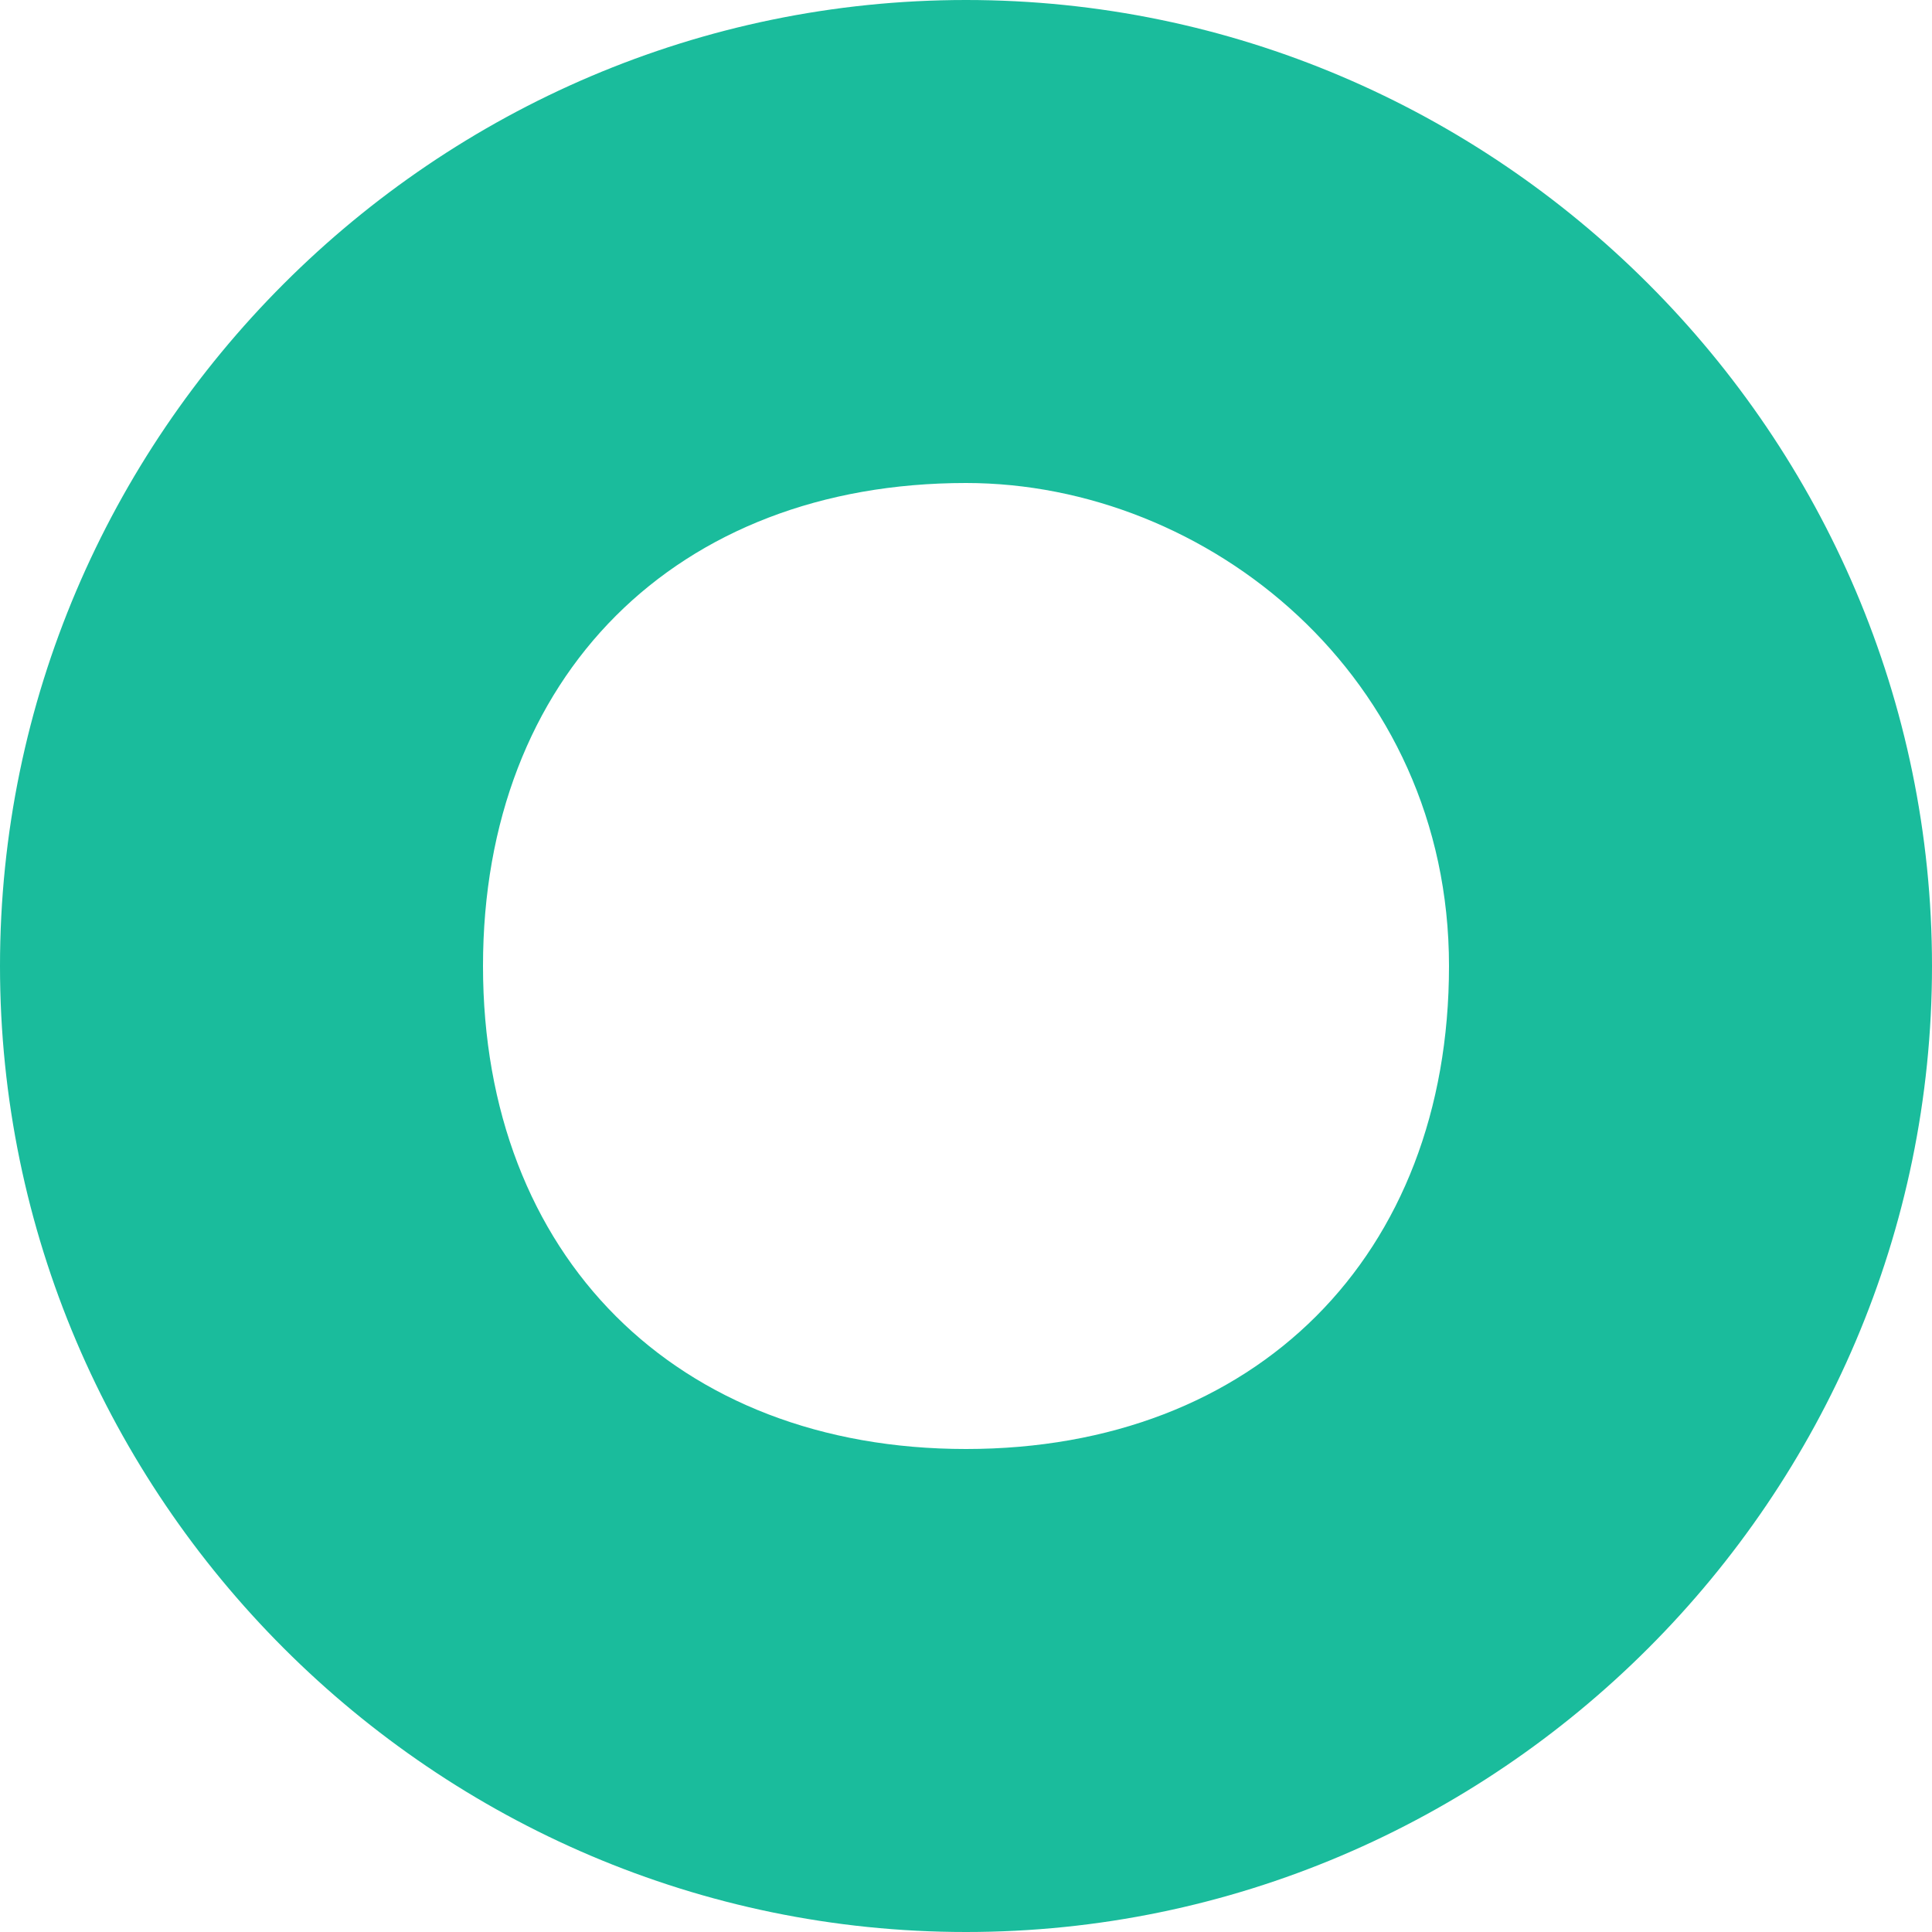
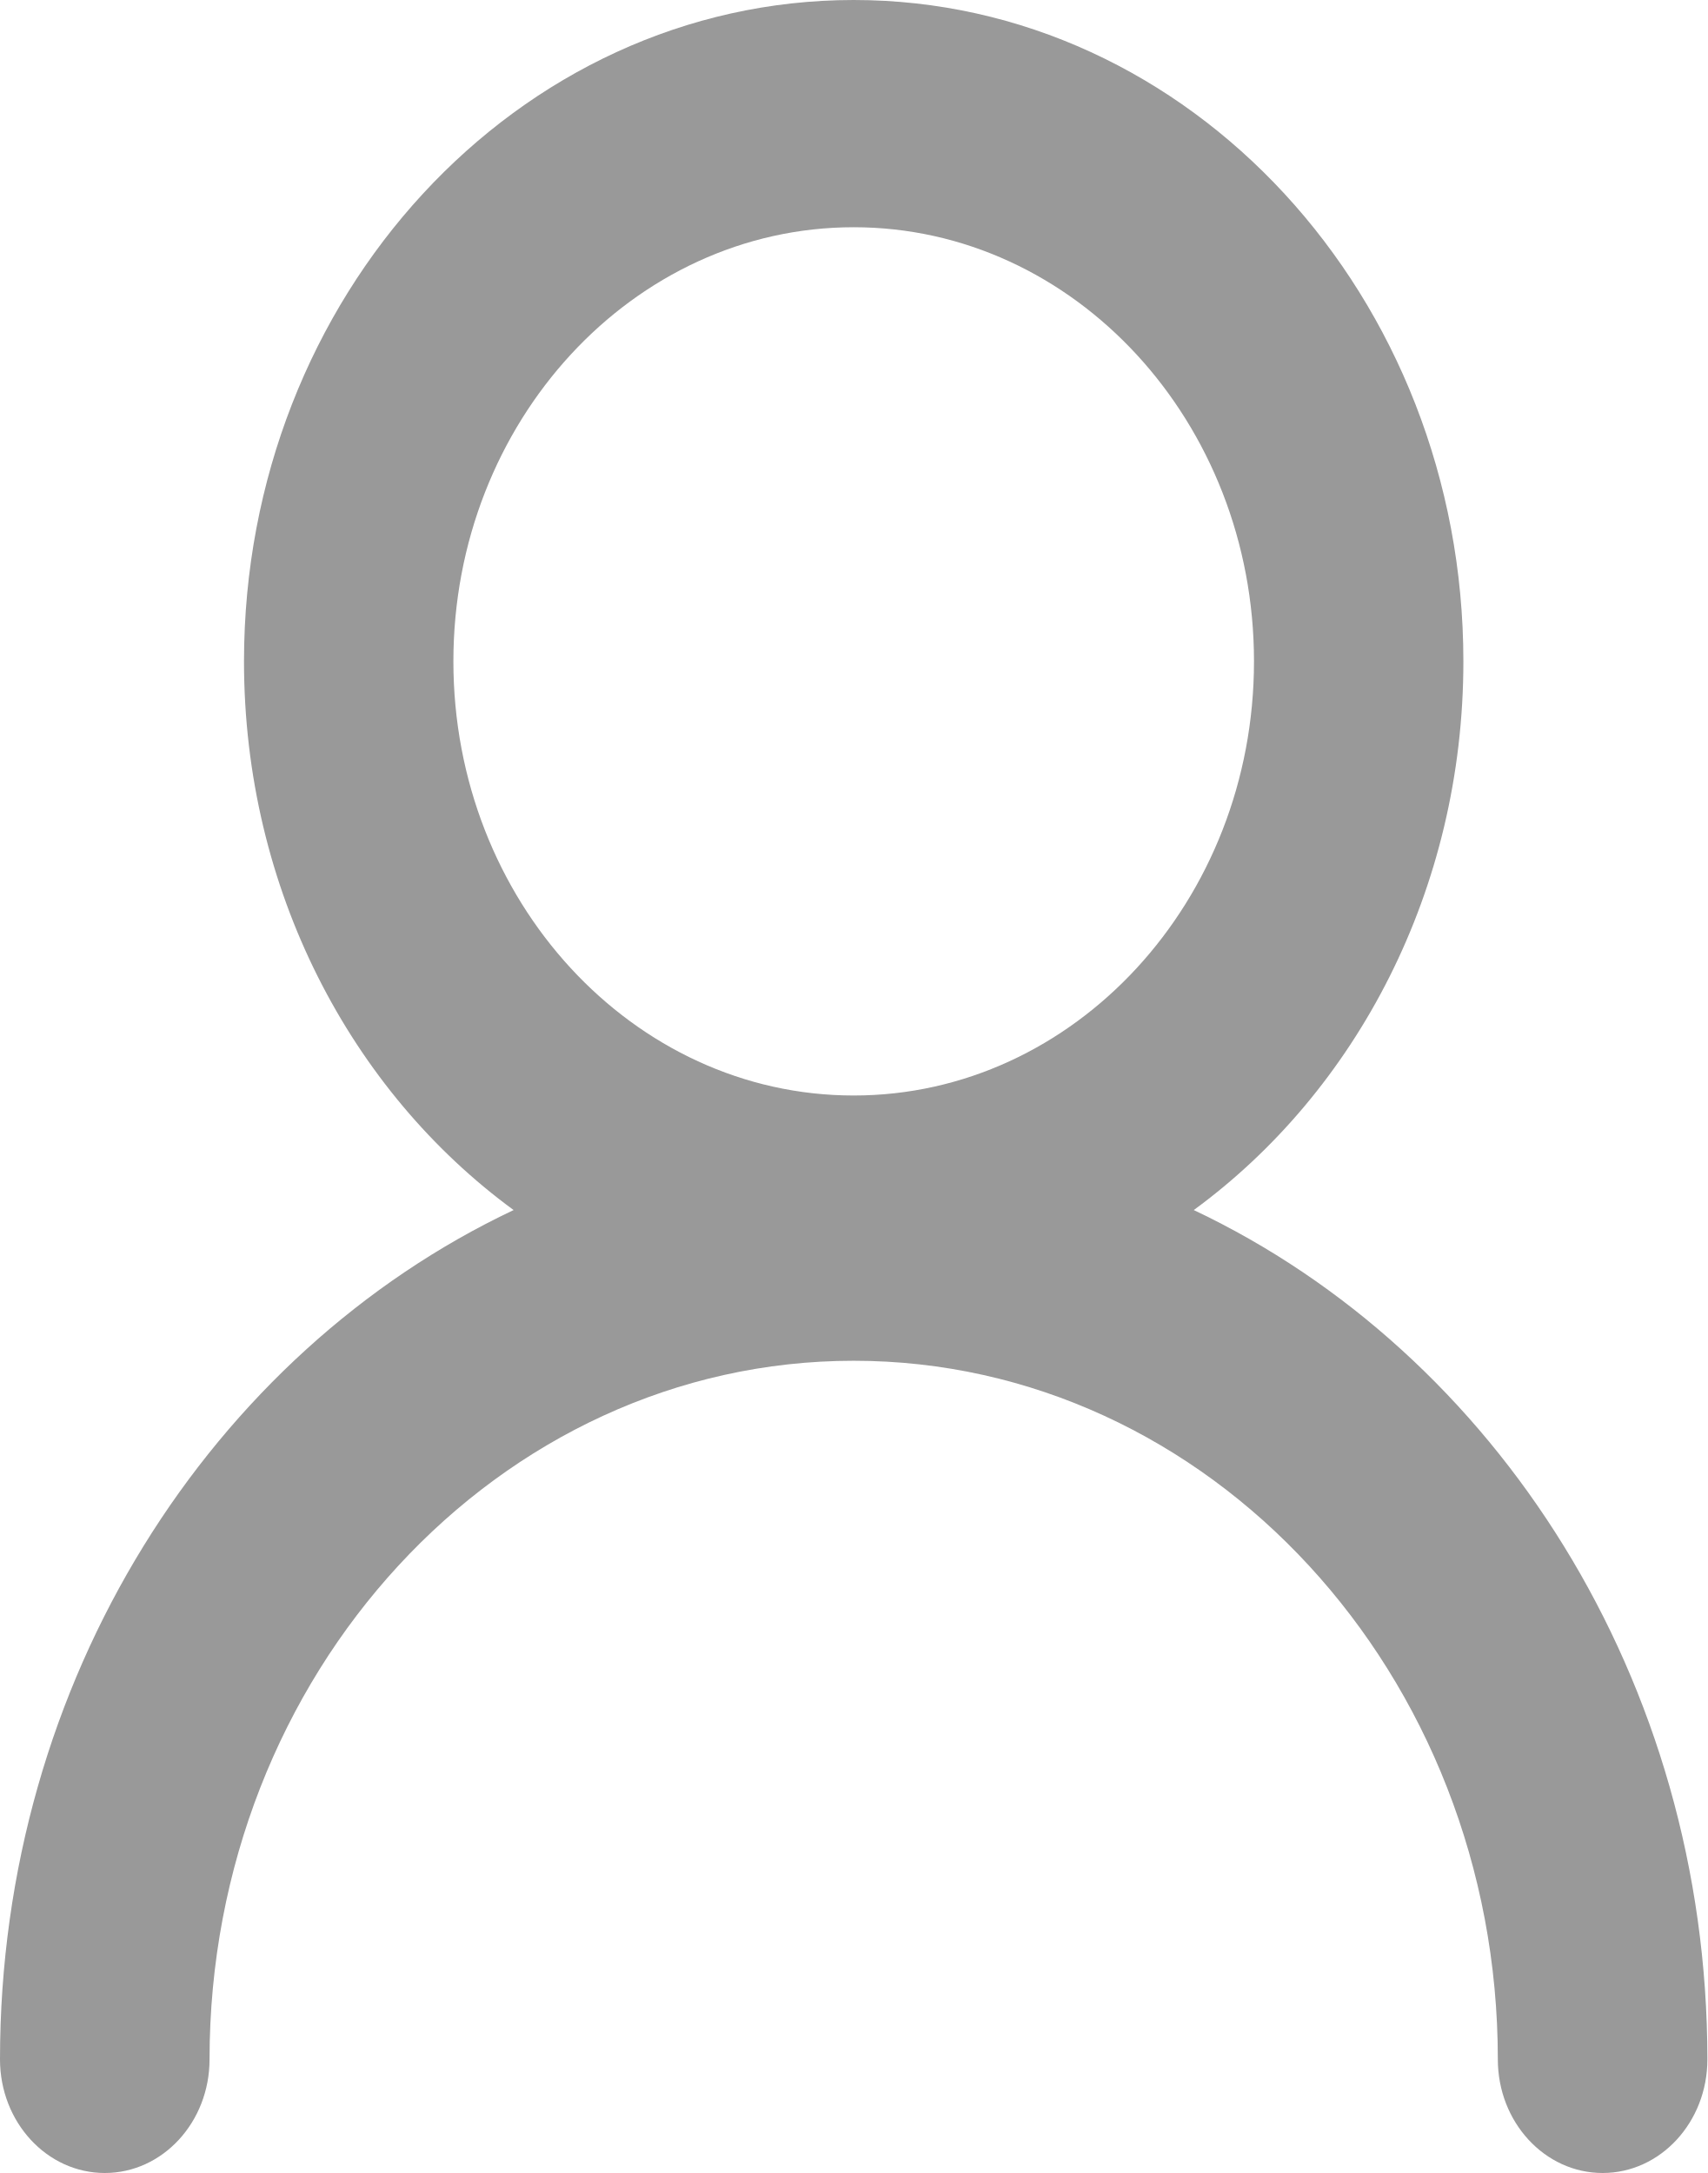
- <svg xmlns="http://www.w3.org/2000/svg" version="1.1" width="5px" height="5px">
-   <g transform="matrix(1 0 0 1 -1030 -556 )">
-     <path d="M 5 2.5  C 5 3.875  3.875 5  2.5 5  C 1.125 5  0 3.875  0 2.5  C 0 1.125  1.125 0  2.5 0  C 3.875 0  5 1.125  5 2.5  Z M 3.75 2.5  C 3.75 1.75  3.125 1.25  2.5 1.25  C 1.75 1.25  1.25 1.75  1.25 2.5  C 1.25 3.25  1.75 3.75  2.5 3.75  C 3.25 3.75  3.75 3.25  3.75 2.5  Z " fill-rule="nonzero" fill="#1abc9c" stroke="none" transform="matrix(1 0 0 1 1030 556 )" />
+ <svg xmlns="http://www.w3.org/2000/svg" version="1.1" width="11px" height="14px">
+   <g transform="matrix(1 0 0 1 -1020 -330 )">
+     <path d="M 3.309 7.796  C 1.364 8.716  0 10.823  0 13.268  C 0 13.672  0.302 14  0.675 14  C 1.048 14  1.35 13.672  1.35 13.268  C 1.35 10.786  3.212 8.767  5.5 8.767  C 7.788 8.767  9.65 10.786  9.65 13.268  C 9.65 13.672  9.952 14  10.325 14  C 10.698 14  11 13.672  11 13.268  C 11 10.823  9.636 8.716  7.691 7.796  C 8.738 7.03  9.428 5.732  9.428 4.261  C 9.428 1.911  7.666 0  5.5 0  C 3.334 0  1.572 1.911  1.572 4.261  C 1.572 5.732  2.262 7.03  3.309 7.796  Z M 5.5 7.058  C 4.078 7.058  2.921 5.803  2.921 4.261  C 2.921 2.719  4.078 1.464  5.5 1.464  C 6.922 1.464  8.079 2.719  8.079 4.261  C 8.079 5.803  6.922 7.058  5.5 7.058  Z " fill-rule="nonzero" fill="#999999" stroke="none" transform="matrix(1 0 0 1 1020 330 )" />
  </g>
</svg>
